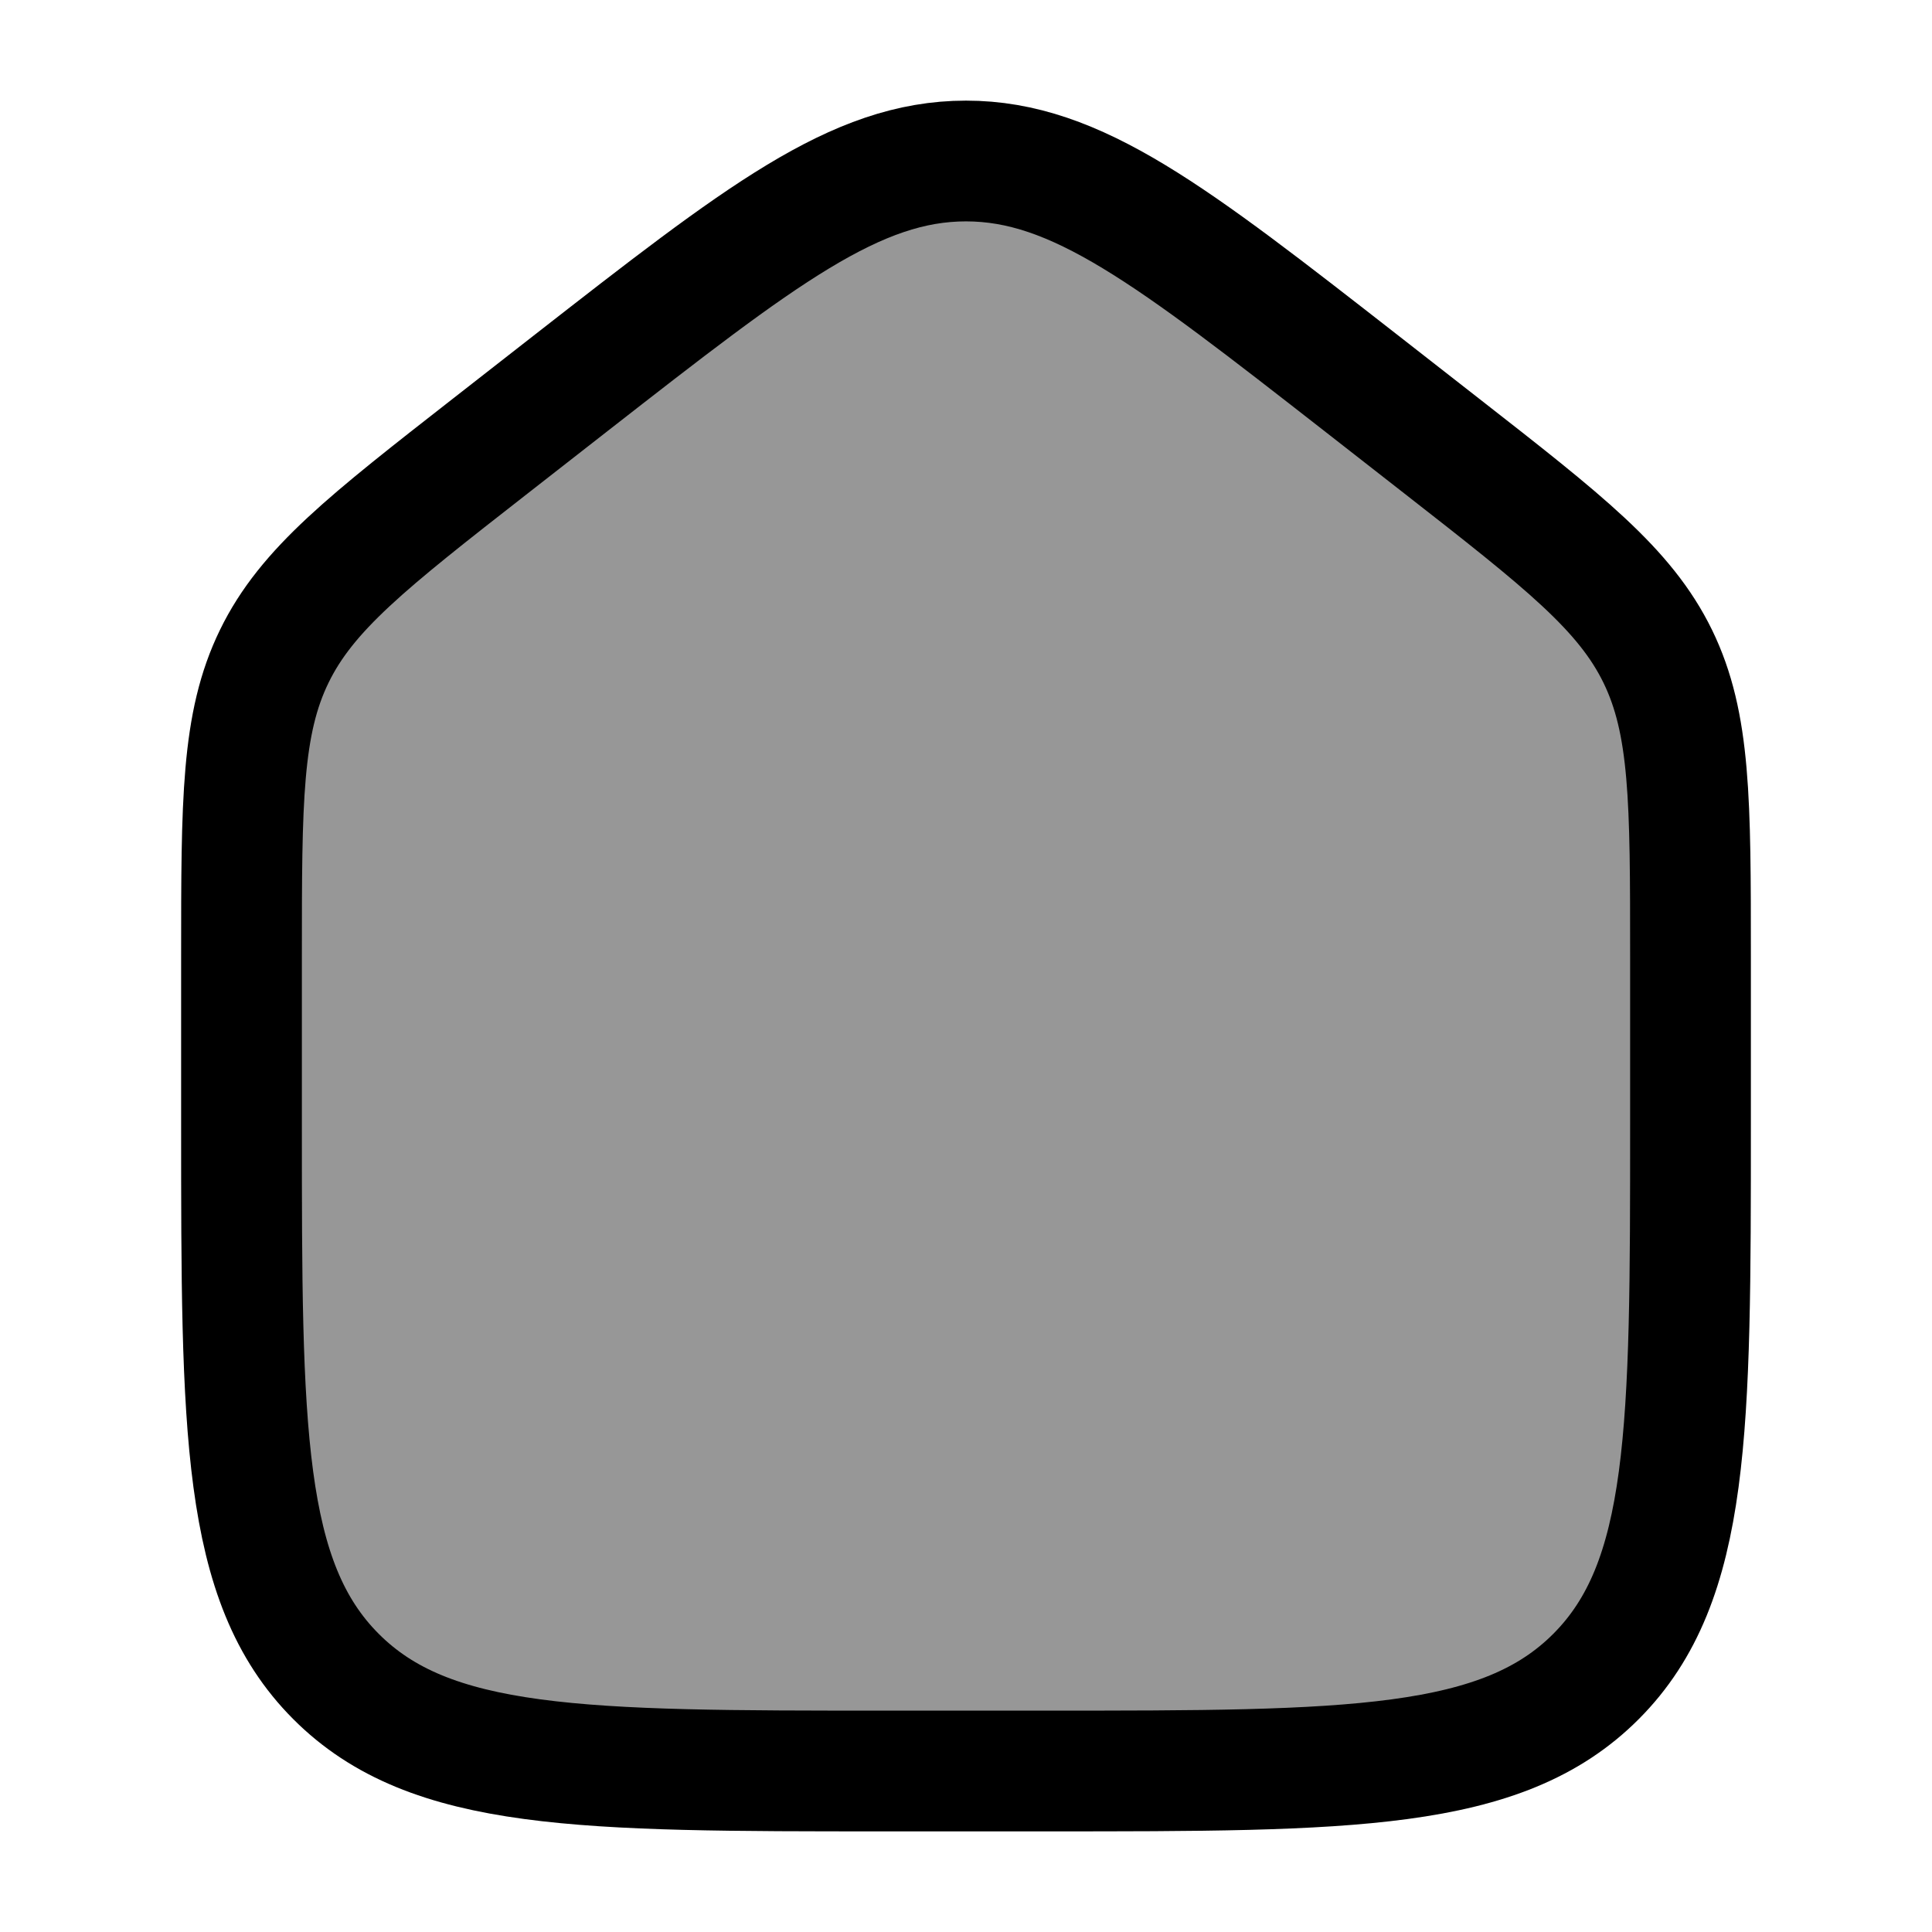
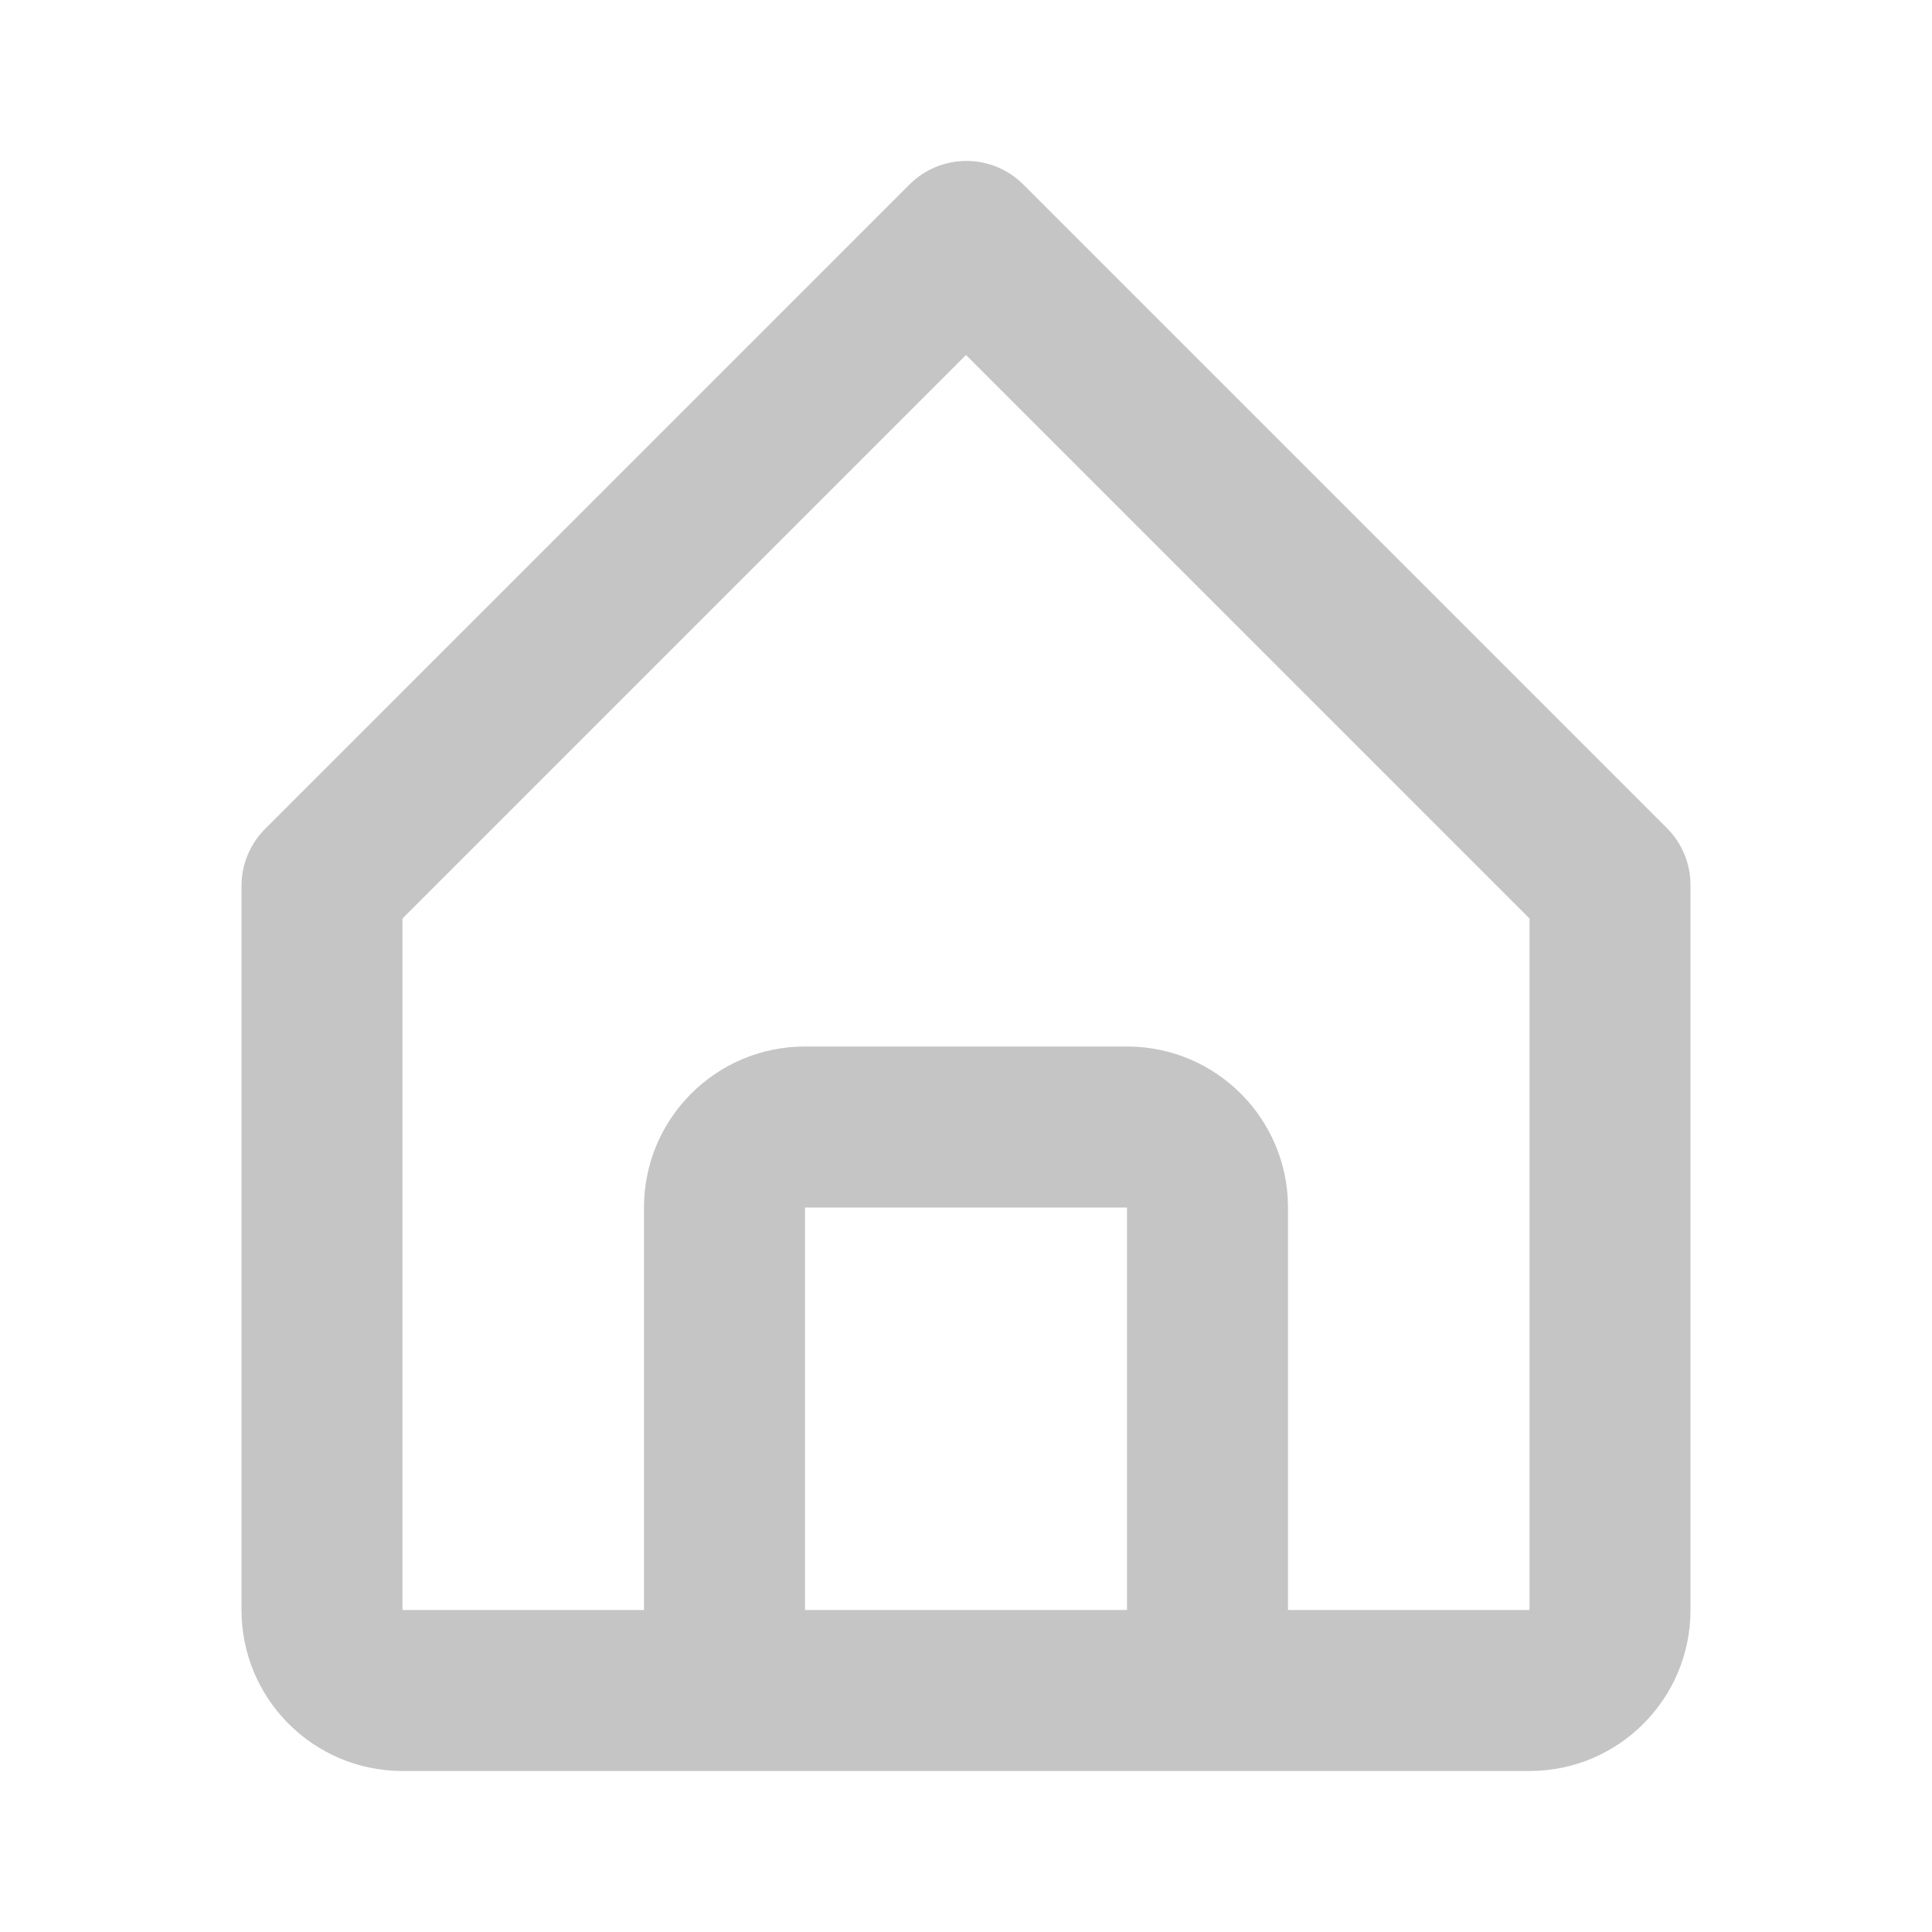
- <svg xmlns="http://www.w3.org/2000/svg" viewBox="0 0 24 24" width="24" height="24" color="#000000" fill="#979797">
-   <path d="M9 22L9.002 17.998C9.002 17.067 9.003 16.602 9.155 16.235C9.358 15.744 9.747 15.355 10.238 15.152C10.605 15 11.07 15 12.001 15V15C12.932 15 13.397 15 13.765 15.152C14.255 15.355 14.645 15.745 14.848 16.235C15 16.603 15 17.068 15 17.999V22" stroke="currentColor" stroke-width="1.5" />
-   <path d="M7.088 4.762L6.088 5.543C4.572 6.727 3.813 7.319 3.407 8.153C3 8.988 3 9.952 3 11.88V13.972C3 17.756 3 19.648 4.172 20.824C5.343 22 7.229 22 11 22H13C16.771 22 18.657 22 19.828 20.824C21 19.648 21 17.756 21 13.972V11.88C21 9.952 21 8.988 20.593 8.153C20.186 7.319 19.428 6.727 17.912 5.543L16.912 4.762C14.552 2.921 13.372 2 12 2C10.628 2 9.448 2.921 7.088 4.762Z" stroke="currentColor" stroke-width="1.5" stroke-linejoin="round" />
+ <svg xmlns="http://www.w3.org/2000/svg" width="24" height="24" viewBox="0 0 24 24">
+   <path fill="rgb(197, 197, 197)" d="M5 22h14a2 2 0 0 0 2-2v-9a1 1 0 0 0-.29-.71l-8-8a1 1 0 0 0-1.41 0l-8 8A1 1 0 0 0 3 11v9a2 2 0 0 0 2 2m5-2v-5h4v5zm-5-8.59l7-7l7 7V20h-3v-5a2 2 0 0 0-2-2h-4a2 2 0 0 0-2 2v5H5z" />
</svg>
